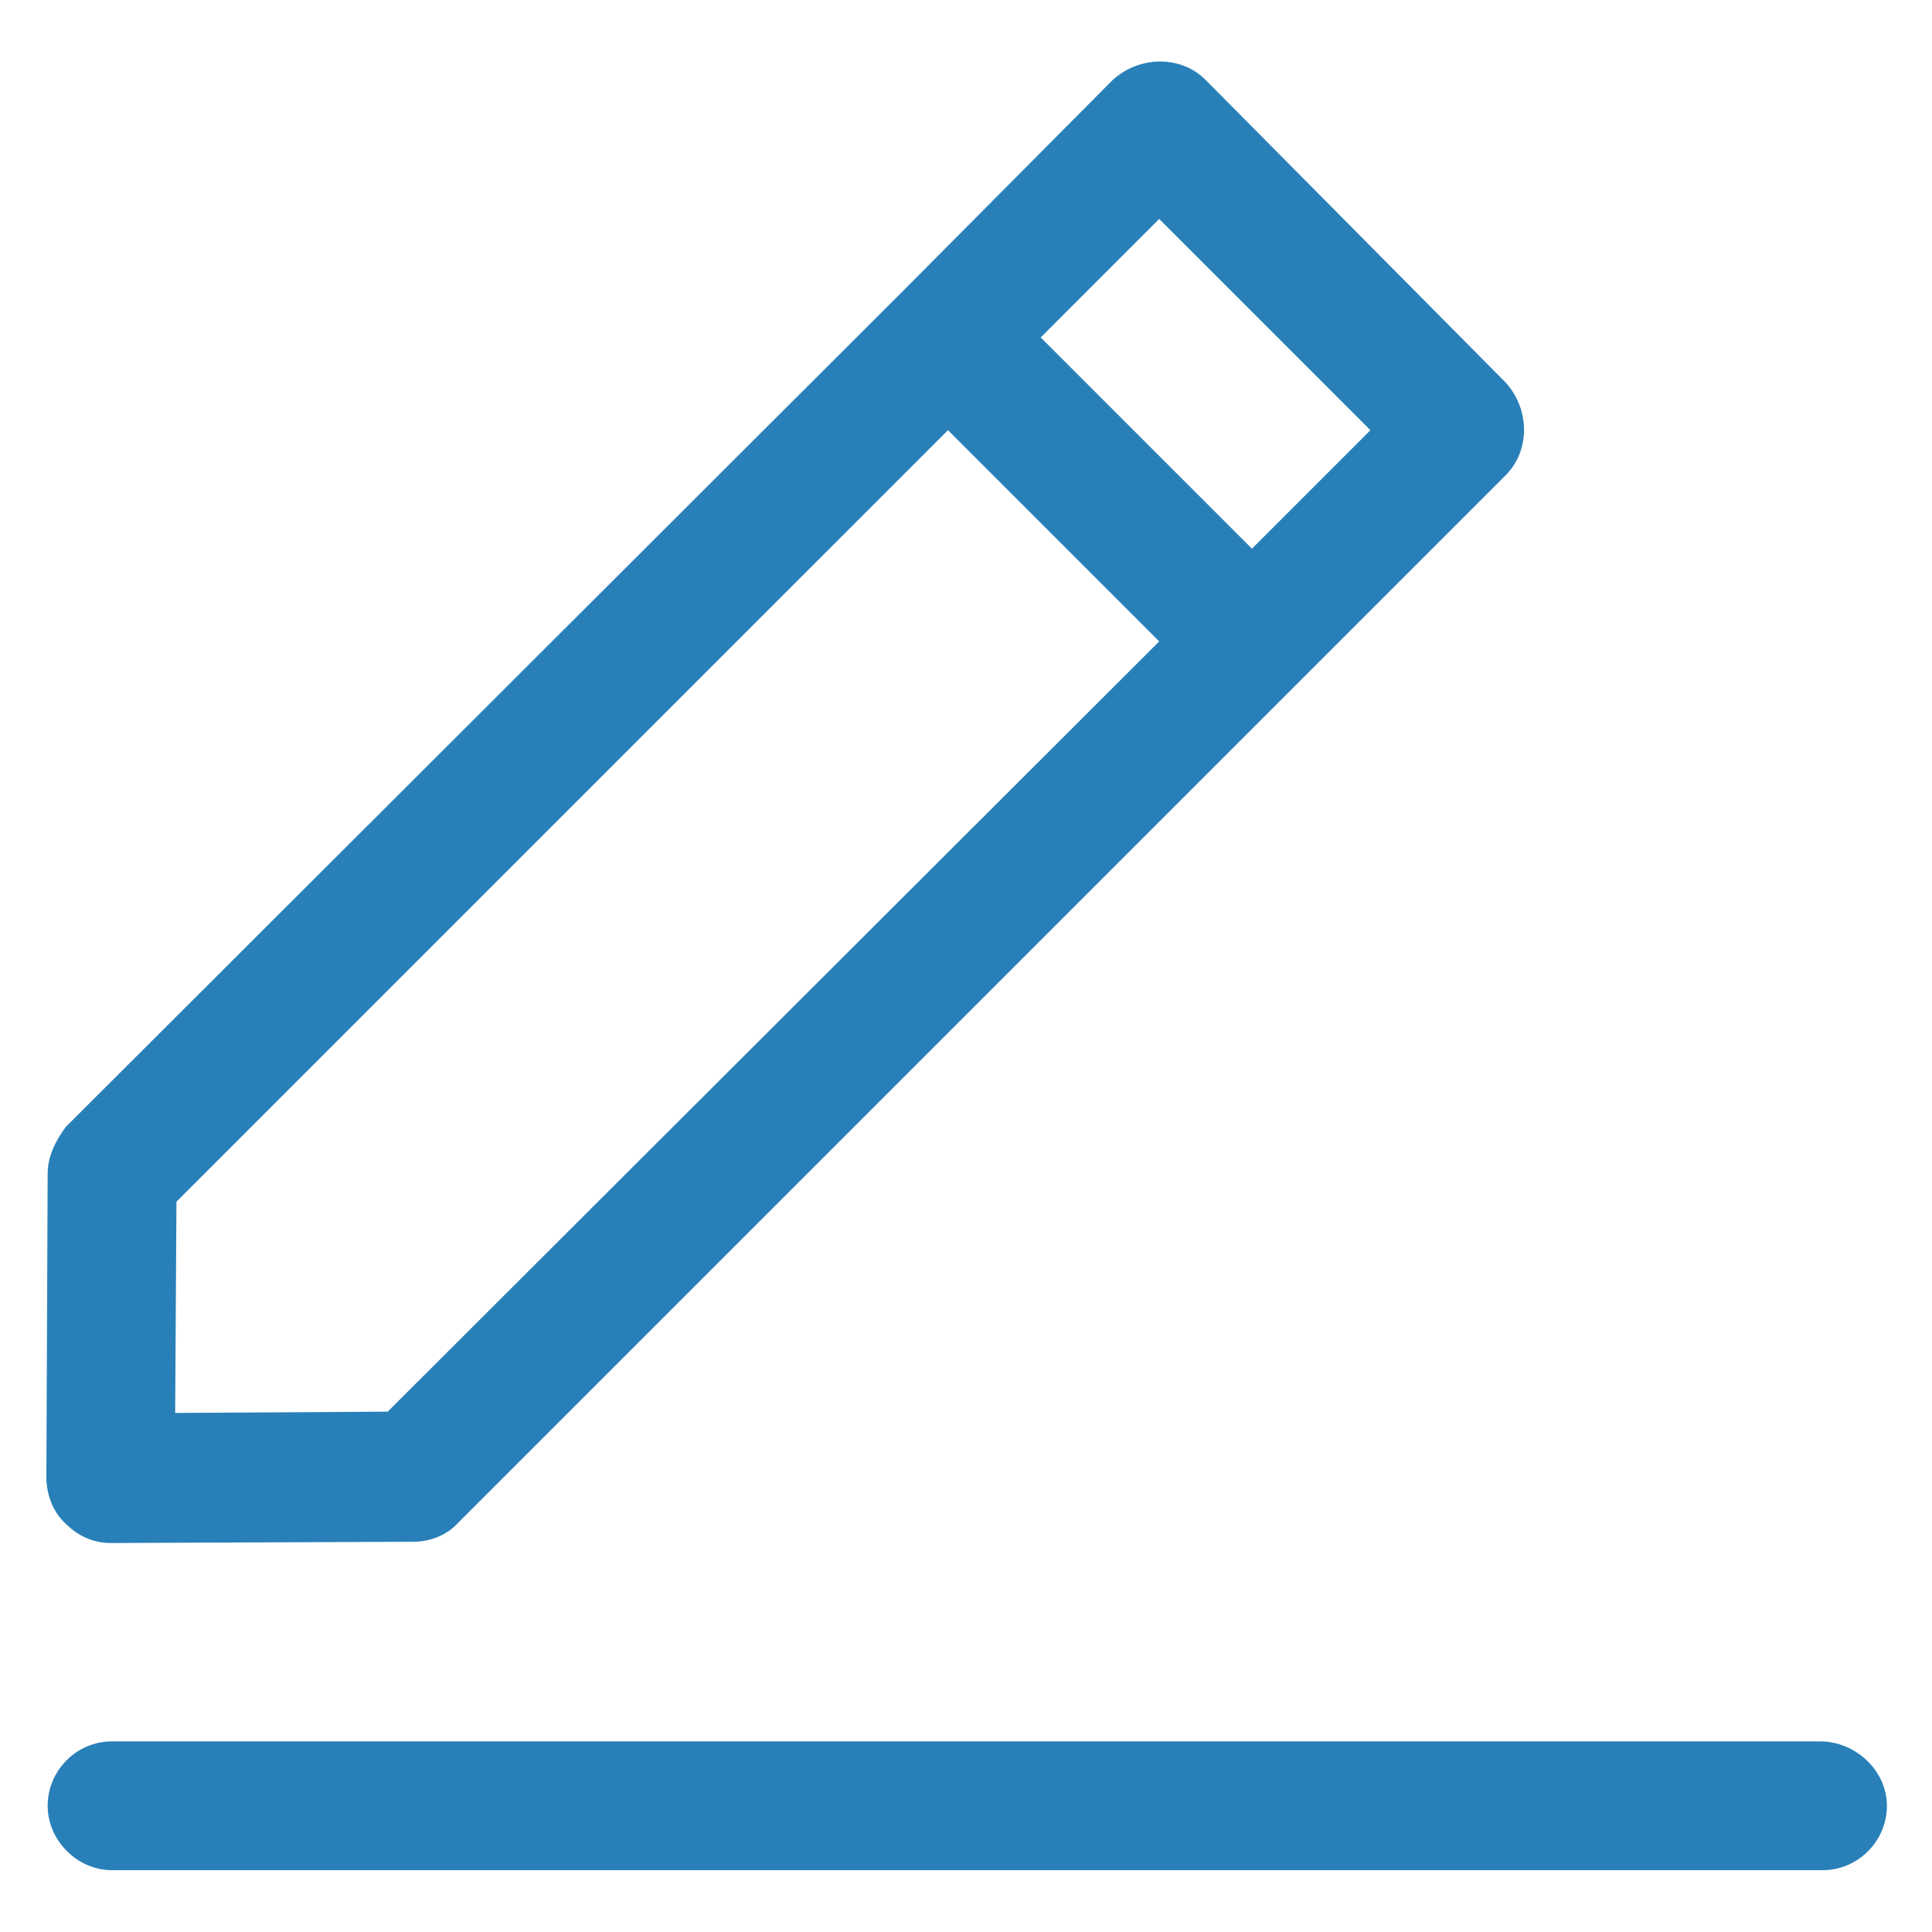
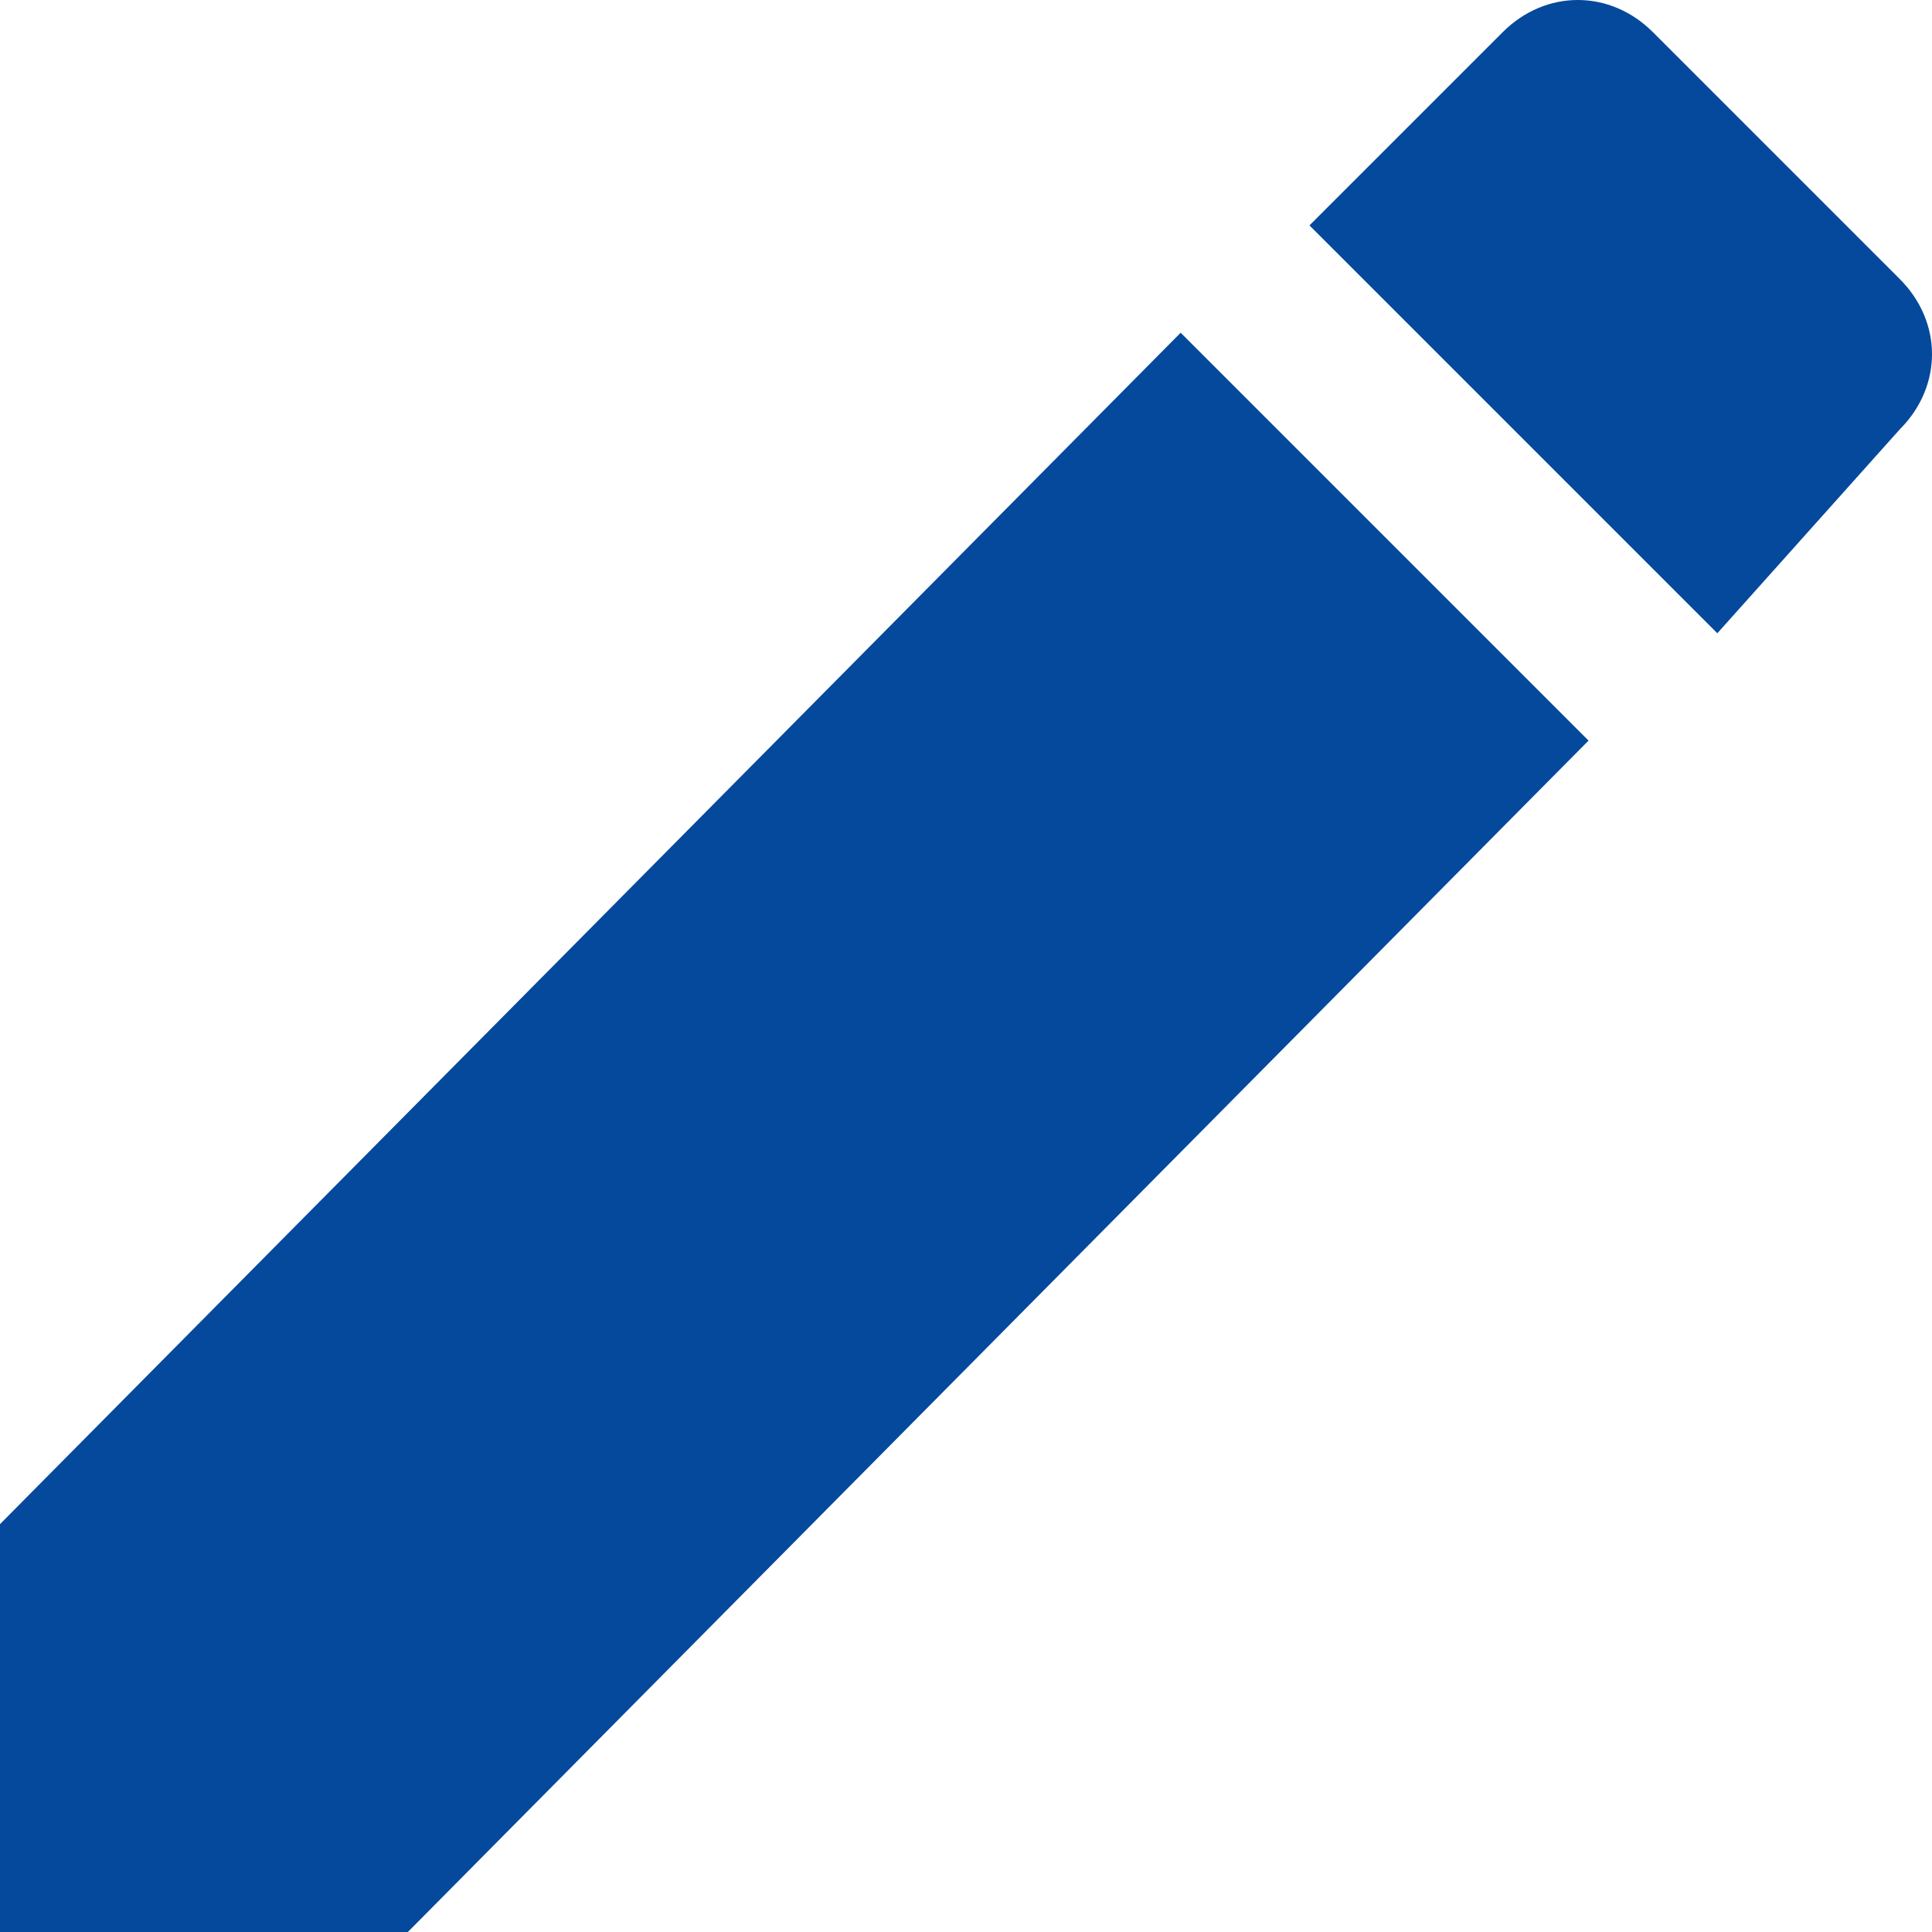
- <svg xmlns="http://www.w3.org/2000/svg" version="1.1" id="Layer_1" x="0px" y="0px" viewBox="231 321 150 150" enable-background="new 231 321 150 150" xml:space="preserve">
+ <svg xmlns="http://www.w3.org/2000/svg" version="1.1" id="Capa_1" x="0px" y="0px" width="512px" height="512px" viewBox="0 0 459 459" style="enable-background:new 0 0 459 459;" xml:space="preserve">
  <g>
-     <g>
-       <path fill="#2980B9" d="M372.3,456.2H239.7c-2.8,0-5,2.3-5,5s2.3,5,5,5h132.8c2.8,0,5-2.3,5-5S375.1,456.2,372.3,456.2z" />
-       <path fill="#2980B9" d="M234.7,412.1l-0.1,23.6c0,1.3,0.5,2.7,1.5,3.6c1,1,2.2,1.5,3.5,1.5l23.5-0.1c1.3,0,2.6-0.5,3.5-1.5    l81.3-81.3c1.9-1.9,1.9-5.1,0-7.2l-23.3-23.5c-1.9-1.9-5.1-1.9-7.2,0l-16.3,16.4l-65,64.9C235.3,409.6,234.7,410.8,234.7,412.1    L234.7,412.1z M321,338l16.4,16.4l-9.2,9.2l-16.4-16.4C311.8,347.2,321,338,321,338z M244.7,414.3l59.9-59.9l16.4,16.4l-59.9,59.8    l-16.5,0.1L244.7,414.3L244.7,414.3z" />
+     <g id="create">
+       <path d="M0,362.1V459h96.9l280.5-283.05l-96.9-96.9L0,362.1z M451.35,102c10.2-10.2,10.2-25.5,0-35.7L392.7,7.649    c-10.2-10.2-25.5-10.2-35.7,0l-45.9,45.9l96.9,96.9L451.35,102z" fill="#05499C" />
    </g>
  </g>
+   <g>
+ </g>
+   <g>
+ </g>
+   <g>
+ </g>
+   <g>
+ </g>
+   <g>
+ </g>
+   <g>
+ </g>
+   <g>
+ </g>
+   <g>
+ </g>
+   <g>
+ </g>
+   <g>
+ </g>
+   <g>
+ </g>
+   <g>
+ </g>
+   <g>
+ </g>
+   <g>
+ </g>
+   <g>
+ </g>
</svg>
